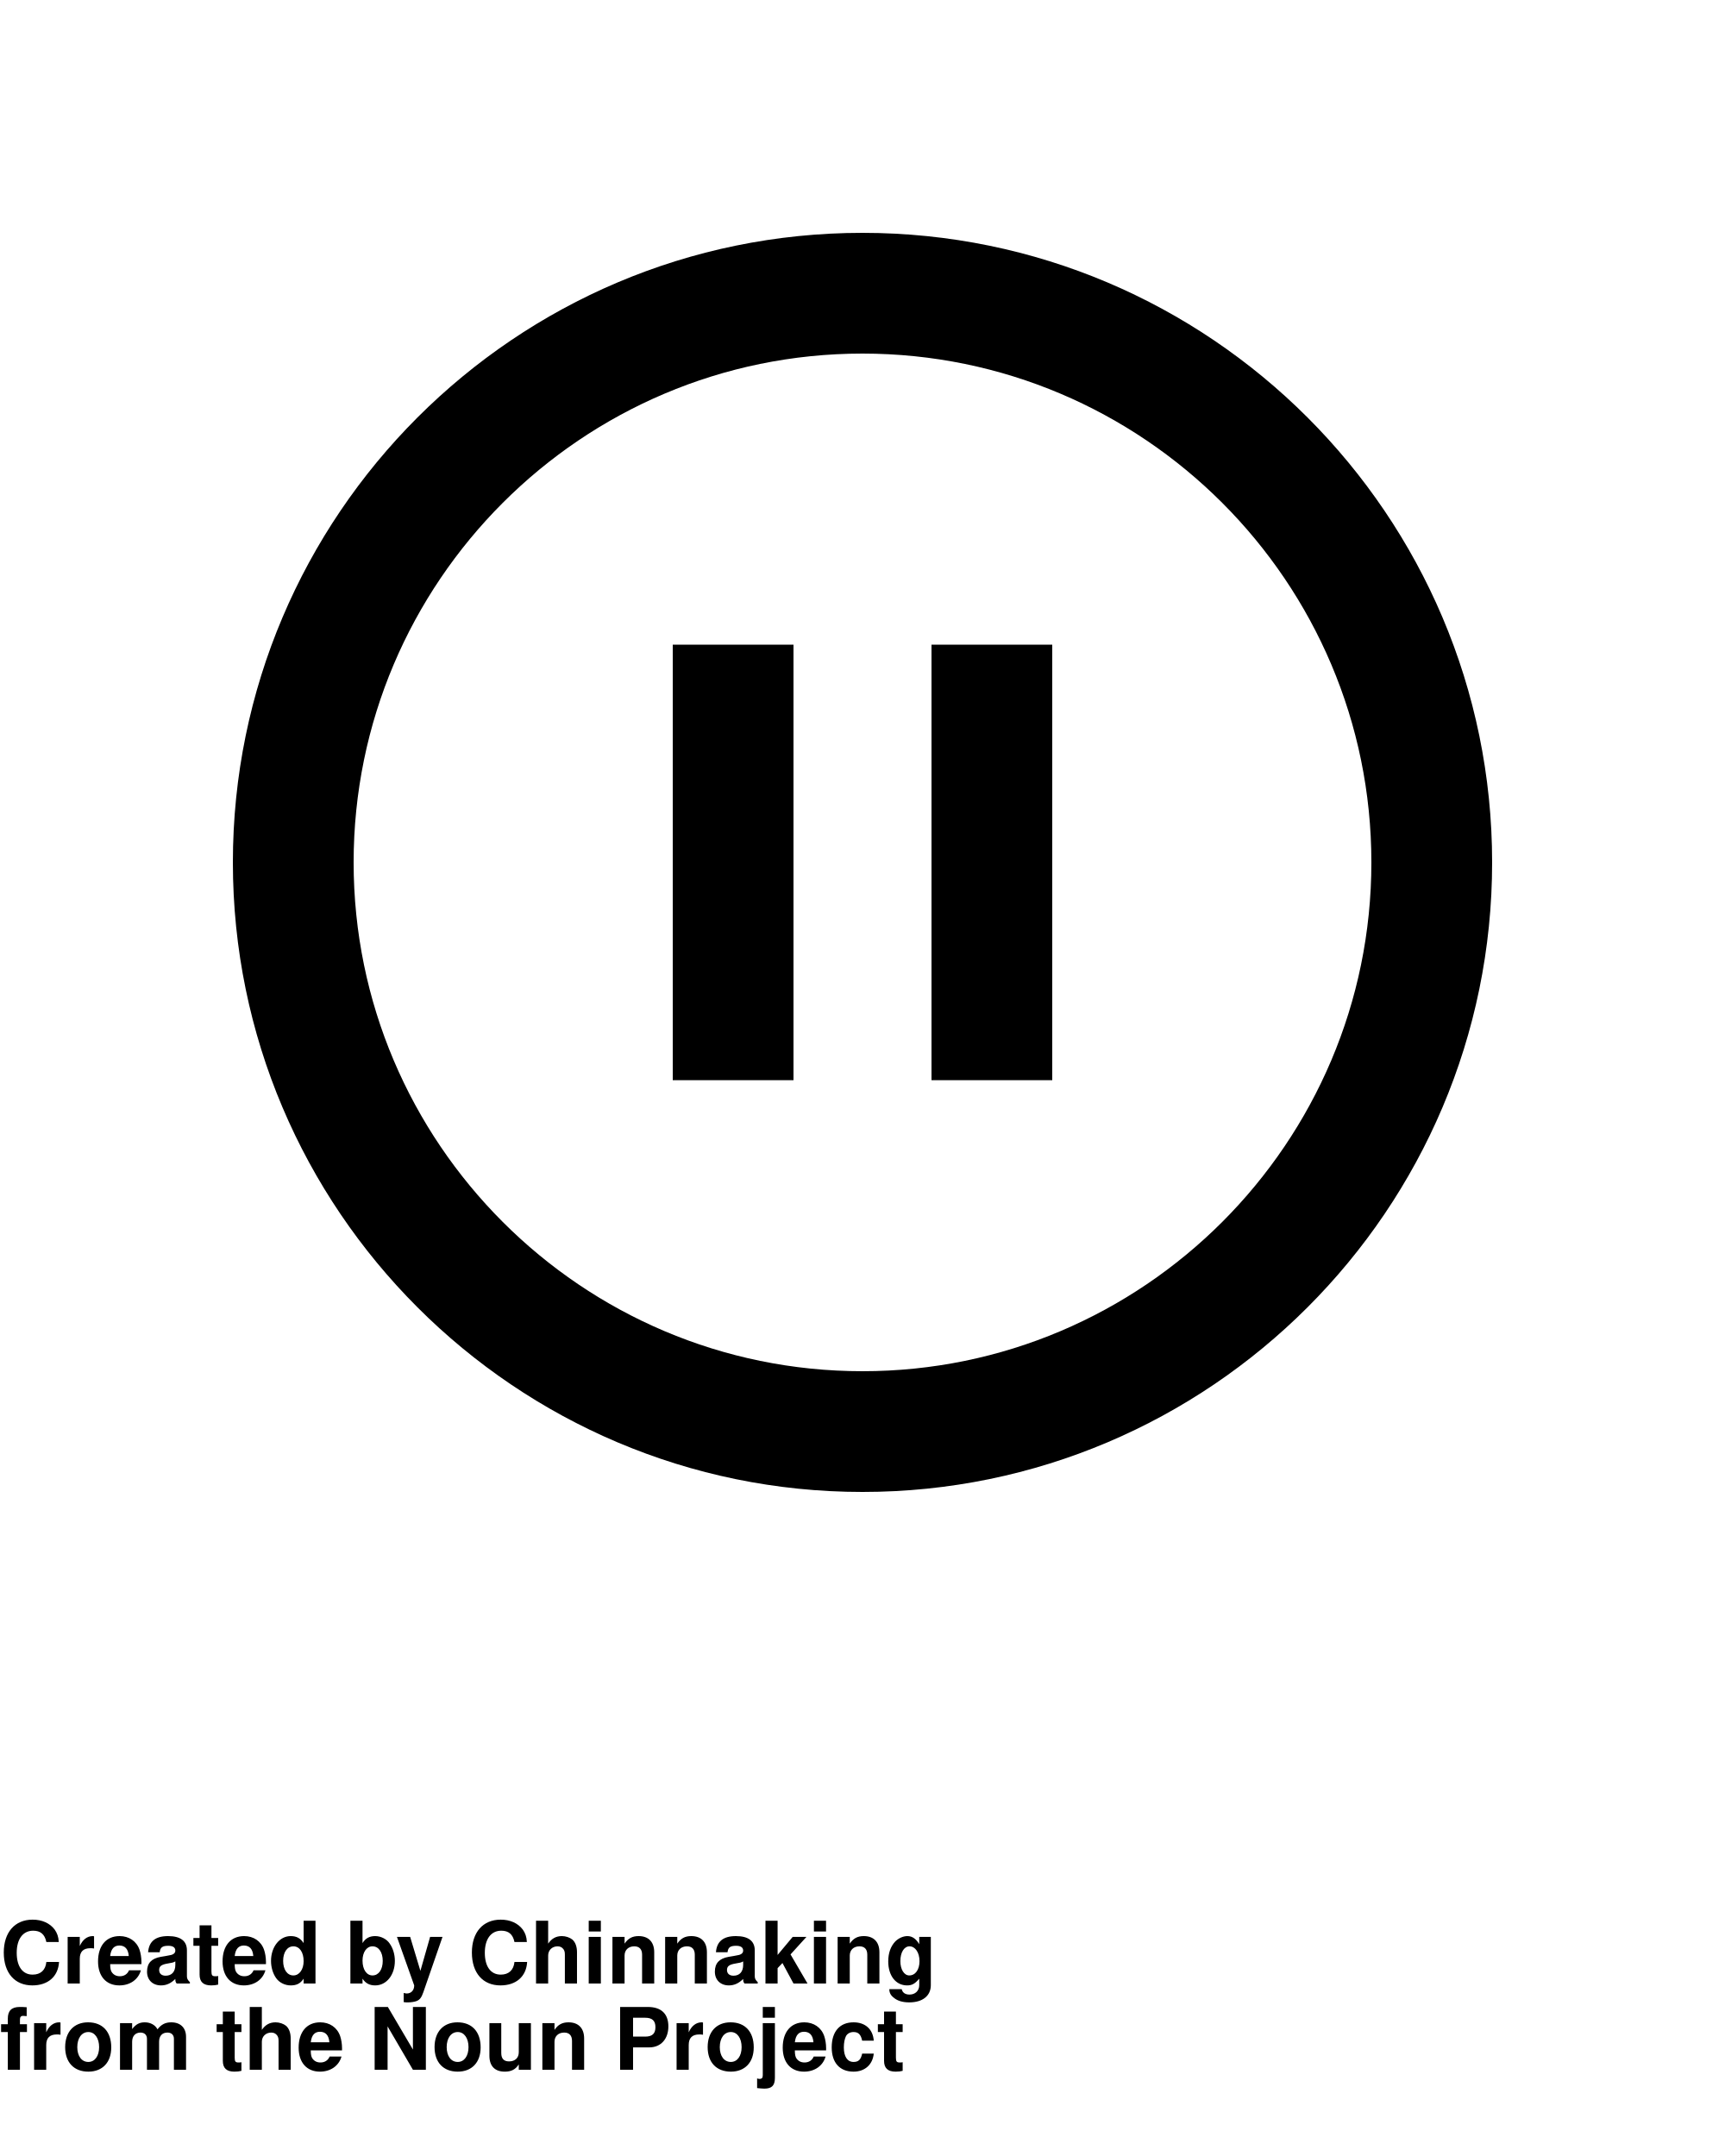
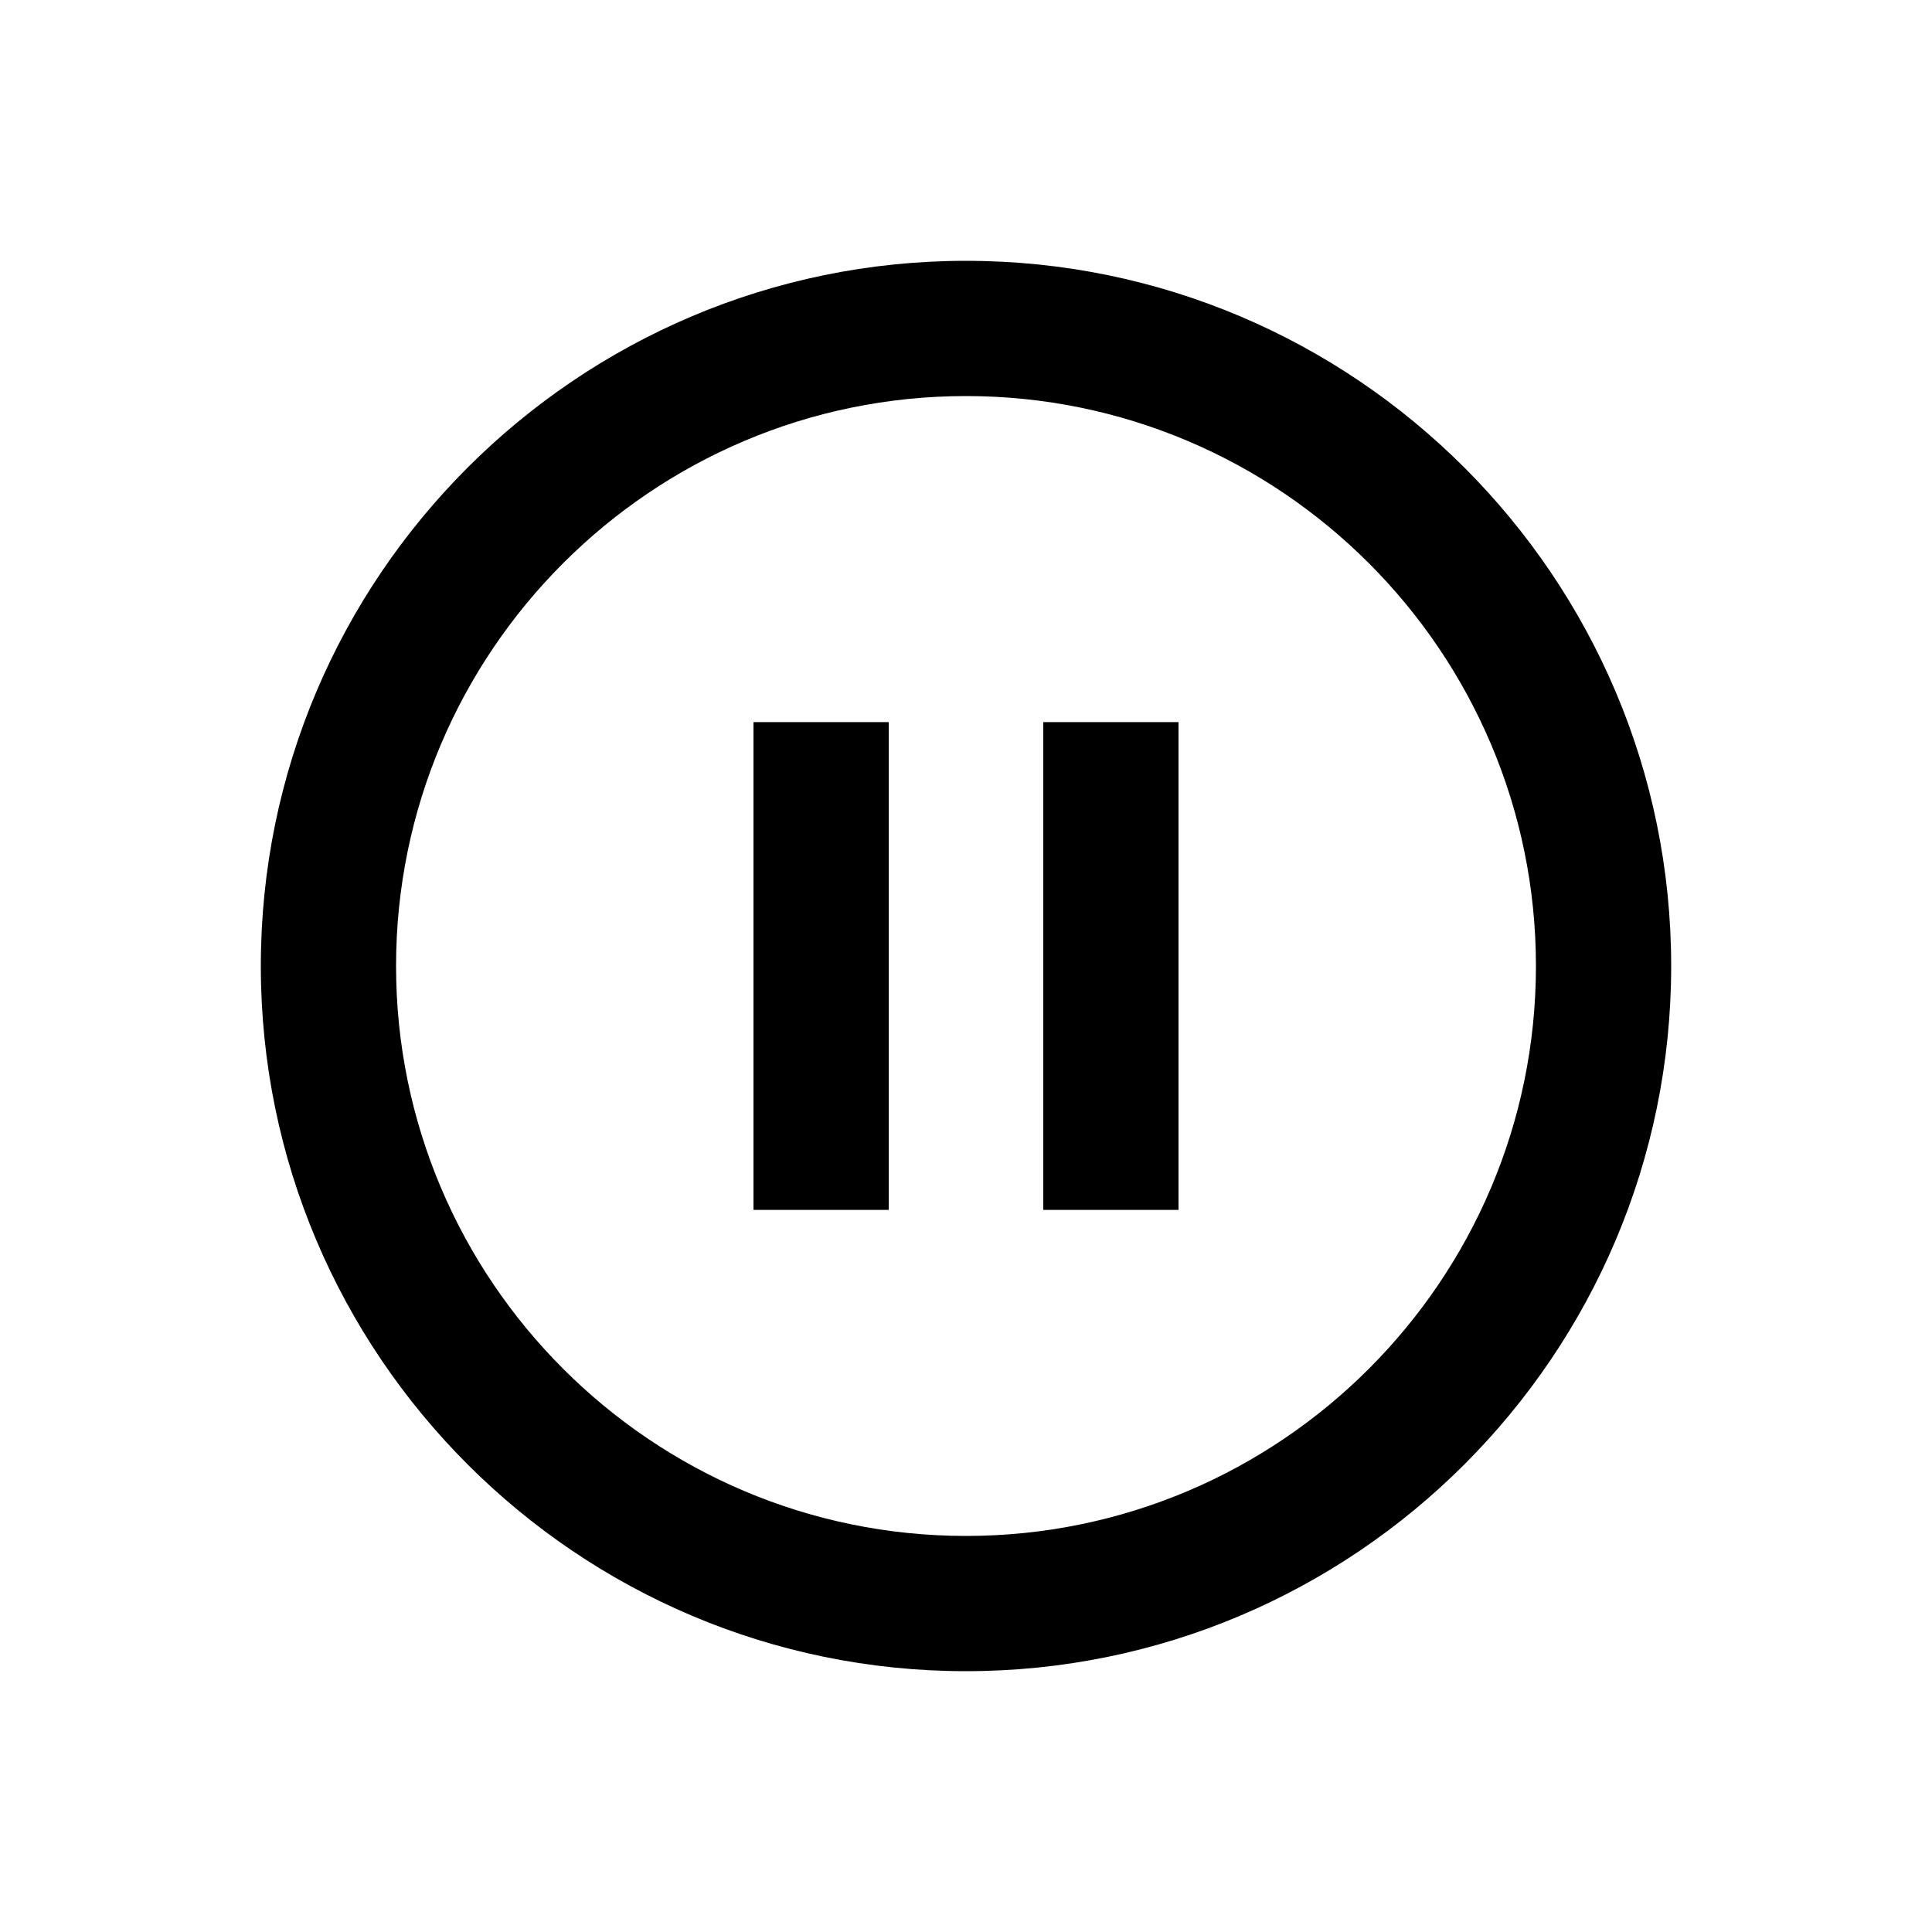
- <svg xmlns="http://www.w3.org/2000/svg" version="1.1" x="0px" y="0px" viewBox="0 0 100 125" enable-background="new 0 0 100 100" xml:space="preserve">
+ <svg xmlns="http://www.w3.org/2000/svg" version="1.1" x="0px" y="0px" viewBox="0 0 100 100" enable-background="new 0 0 100 100" xml:space="preserve">
  <path d="M50,13.5c-20.126,0-36.5,16.374-36.5,36.5S29.874,86.5,50,86.5S86.5,70.126,86.5,50S70.126,13.5,50,13.5z M50,79.5  c-16.267,0-29.5-13.233-29.5-29.5S33.733,20.5,50,20.5S79.5,33.733,79.5,50S66.267,79.5,50,79.5z M39,62.625h7v-25.25h-7V62.625z   M54,62.625h7v-25.25h-7V62.625z" />
-   <text x="0" y="115" fill="#000000" font-size="5px" font-weight="bold" font-family="'Helvetica Neue', Helvetica, Arial-Unicode, Arial, Sans-serif">Created by Chinnaking</text>
-   <text x="0" y="120" fill="#000000" font-size="5px" font-weight="bold" font-family="'Helvetica Neue', Helvetica, Arial-Unicode, Arial, Sans-serif">from the Noun Project</text>
</svg>
